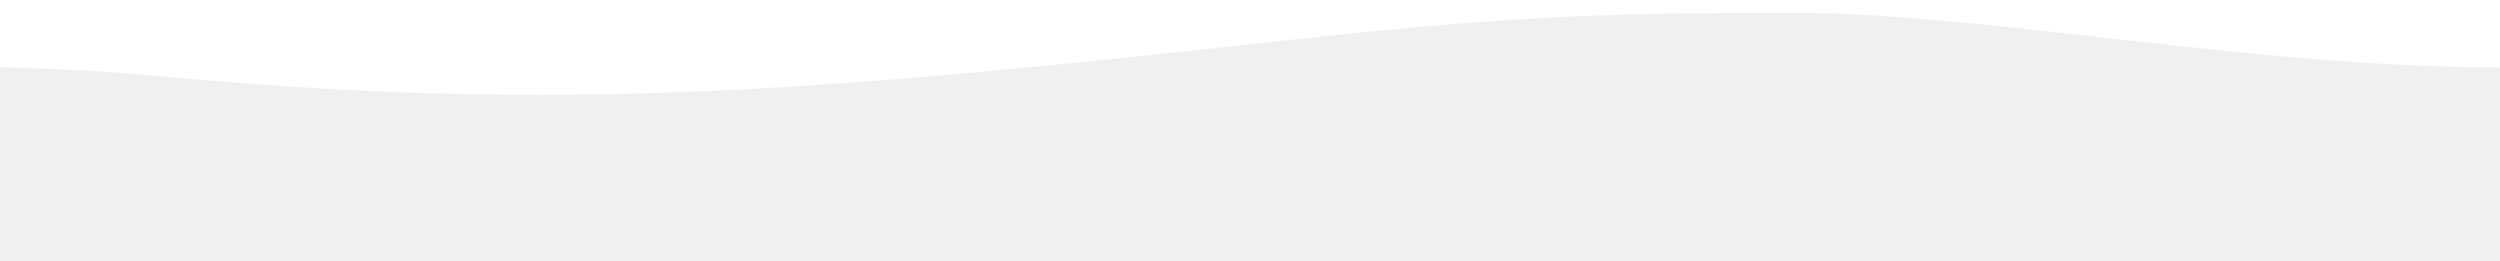
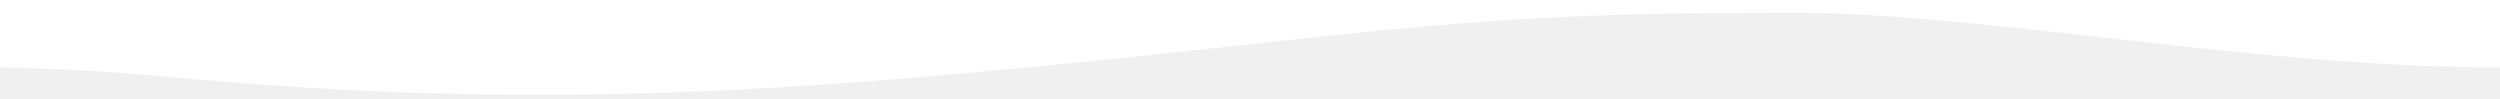
- <svg xmlns="http://www.w3.org/2000/svg" width="1440" height="150" viewBox="0 0 1440 150" fill="none">
+ <svg xmlns="http://www.w3.org/2000/svg" width="1440" height="57" viewBox="0 0 1440 57" fill="none">
  <g clip-path="url(#clip0_2306_3247)">
    <path fill-rule="evenodd" clip-rule="evenodd" d="M-236.743 47.306L-182.599 43.867C-126.814 40.322 -18.525 33.443 93.681 43.972C321.479 65.349 476.829 52.378 735 23.852C864.864 9.502 922.16 7.33 1033 7.352C1143.84 7.373 1298.03 38.851 1440 38.852C1560.5 38.852 1639.54 62.411 1748.53 48.318L1533.07 -336.444L1478.93 -333.004C1423.15 -329.46 1314.86 -322.58 1204.93 -315.596C1095 -308.612 986.71 -301.733 876.781 -294.749C766.852 -287.765 548.634 -273.901 548.634 -273.901C548.634 -273.901 330.417 -260.038 220.487 -253.054C110.558 -246.07 -149.465 -275.055 -149.465 -275.055C-149.465 -275.055 -325.877 -218.343 -381.662 -214.799L-435.806 -211.359L-236.743 47.306Z" fill="white" />
  </g>
  <defs>
    <clipPath id="clip0_2306_3247">
-       <rect width="1440" height="150" fill="white" transform="matrix(1 0 0 -1 0 150)" />
+       <rect width="1440" height="57" fill="white" transform="matrix(1 0 0 -1 0 57)" />
    </clipPath>
  </defs>
</svg>
